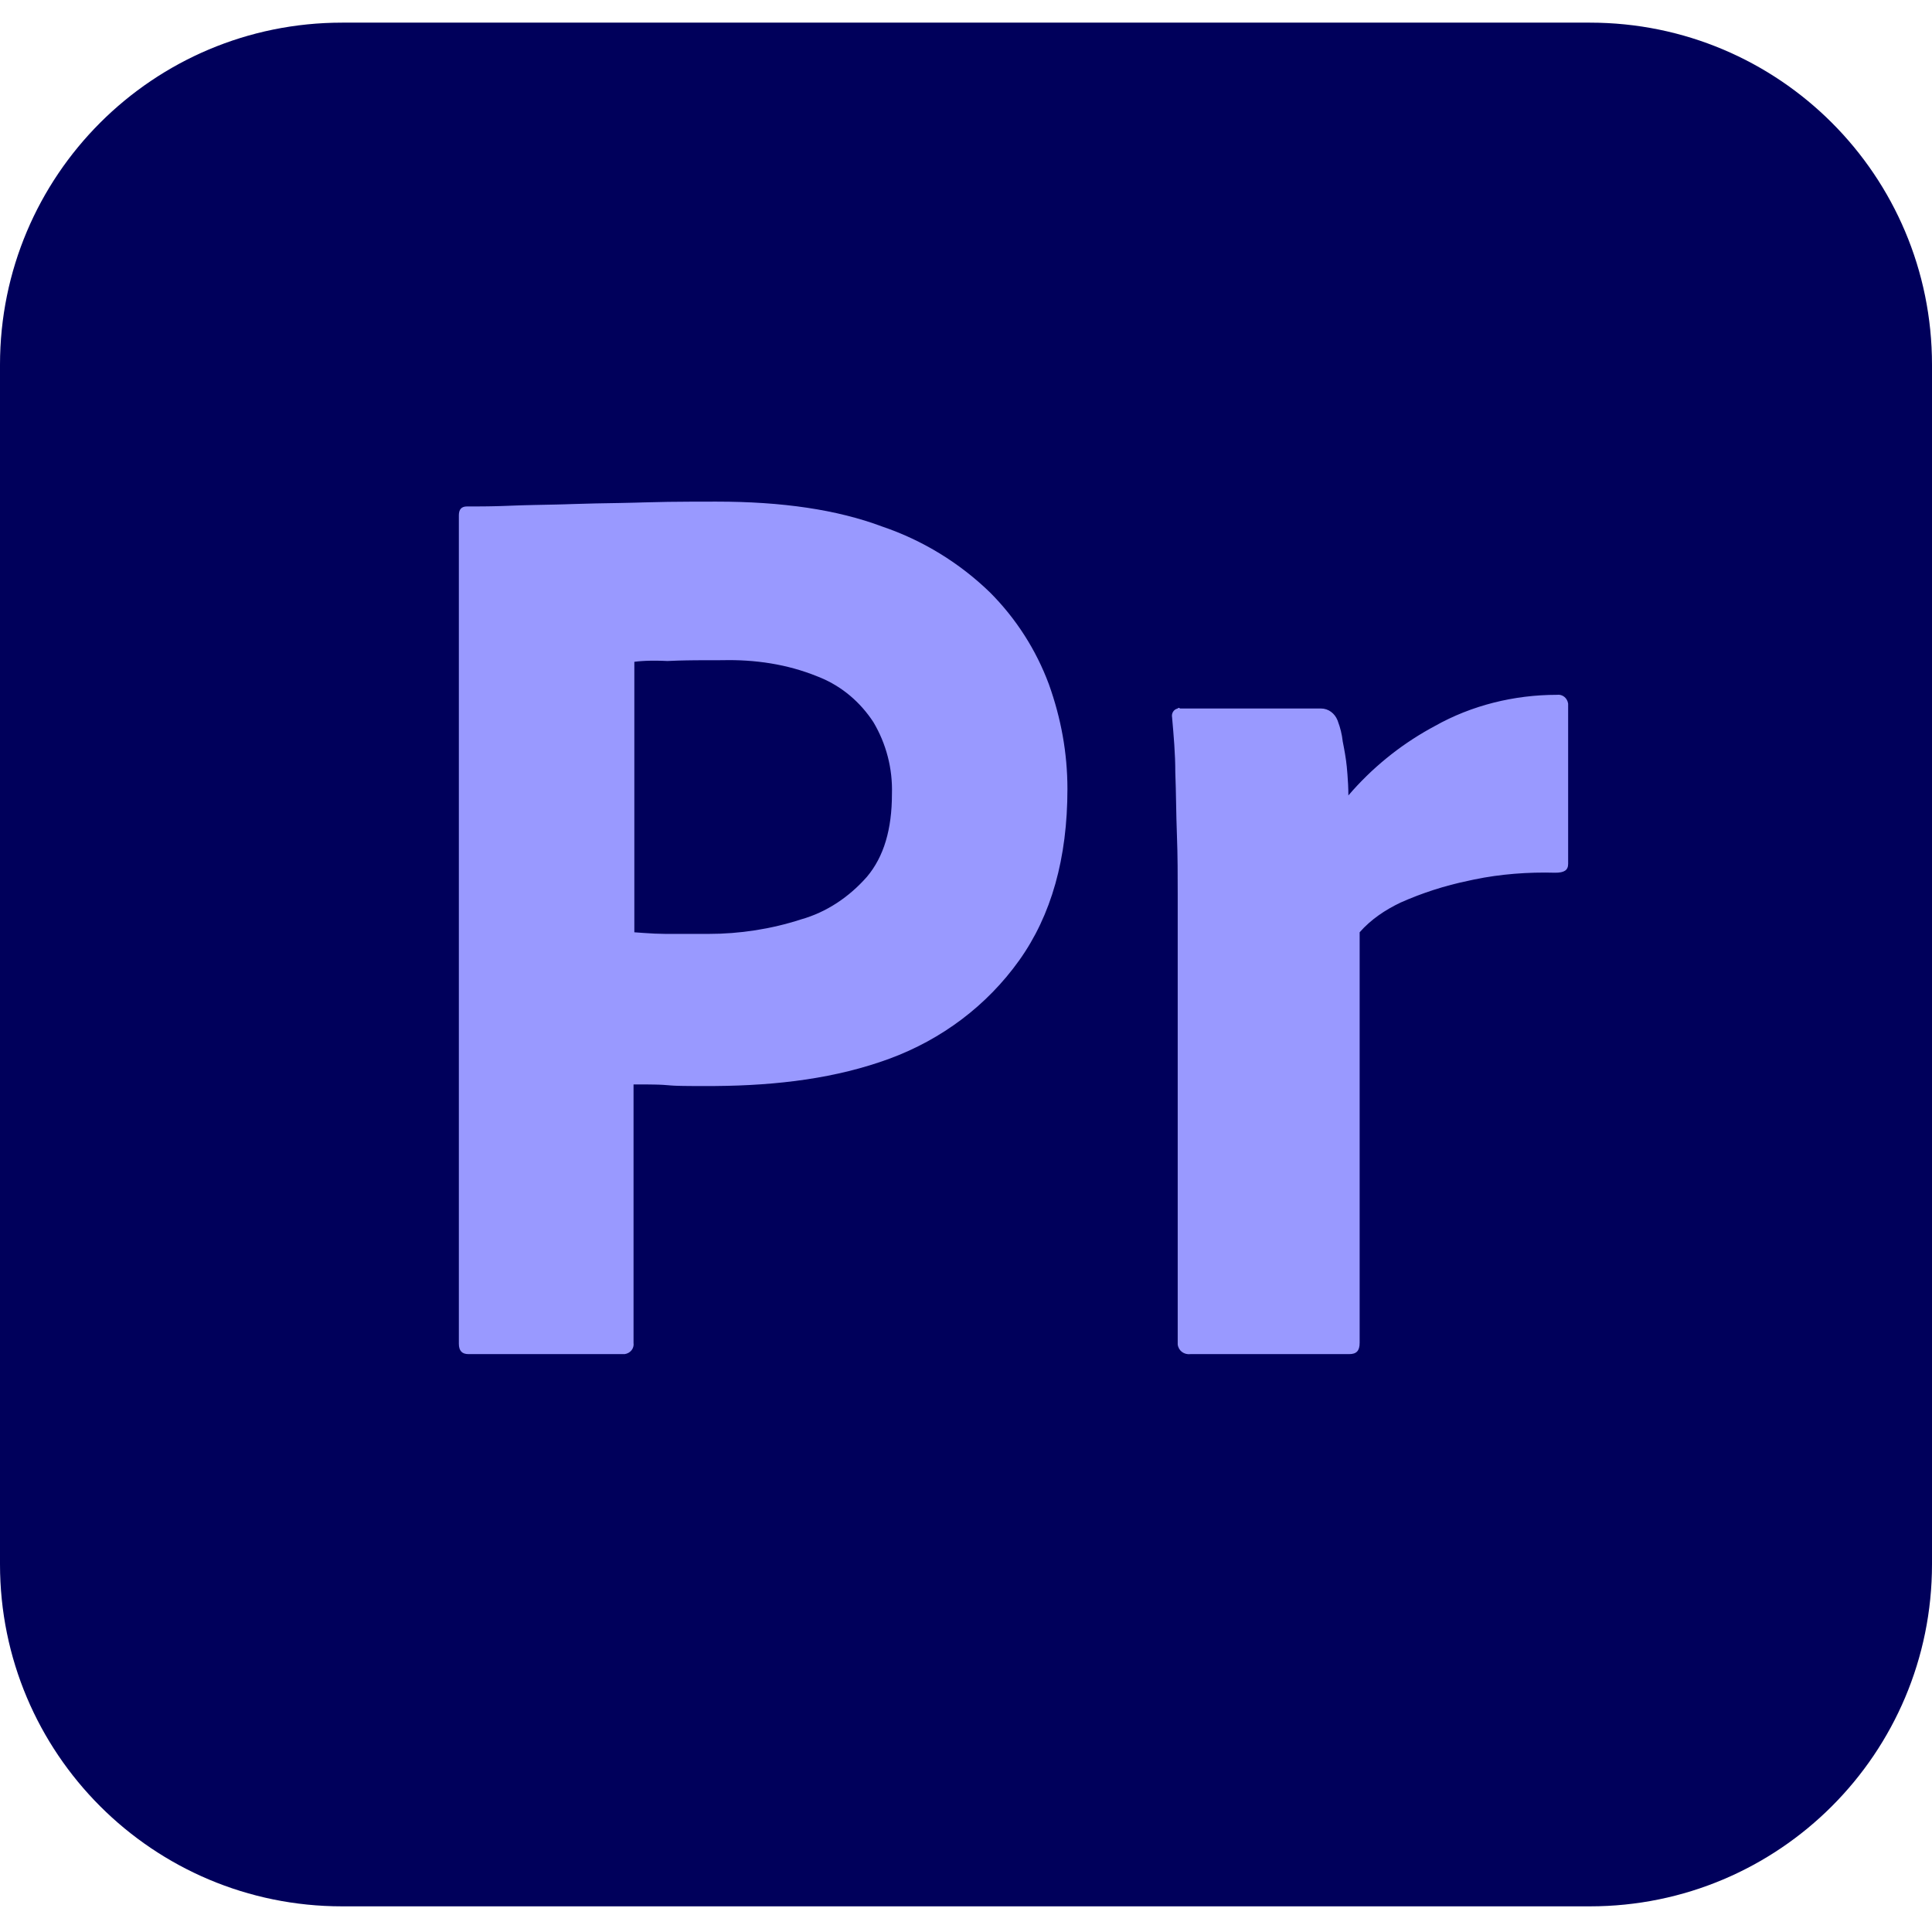
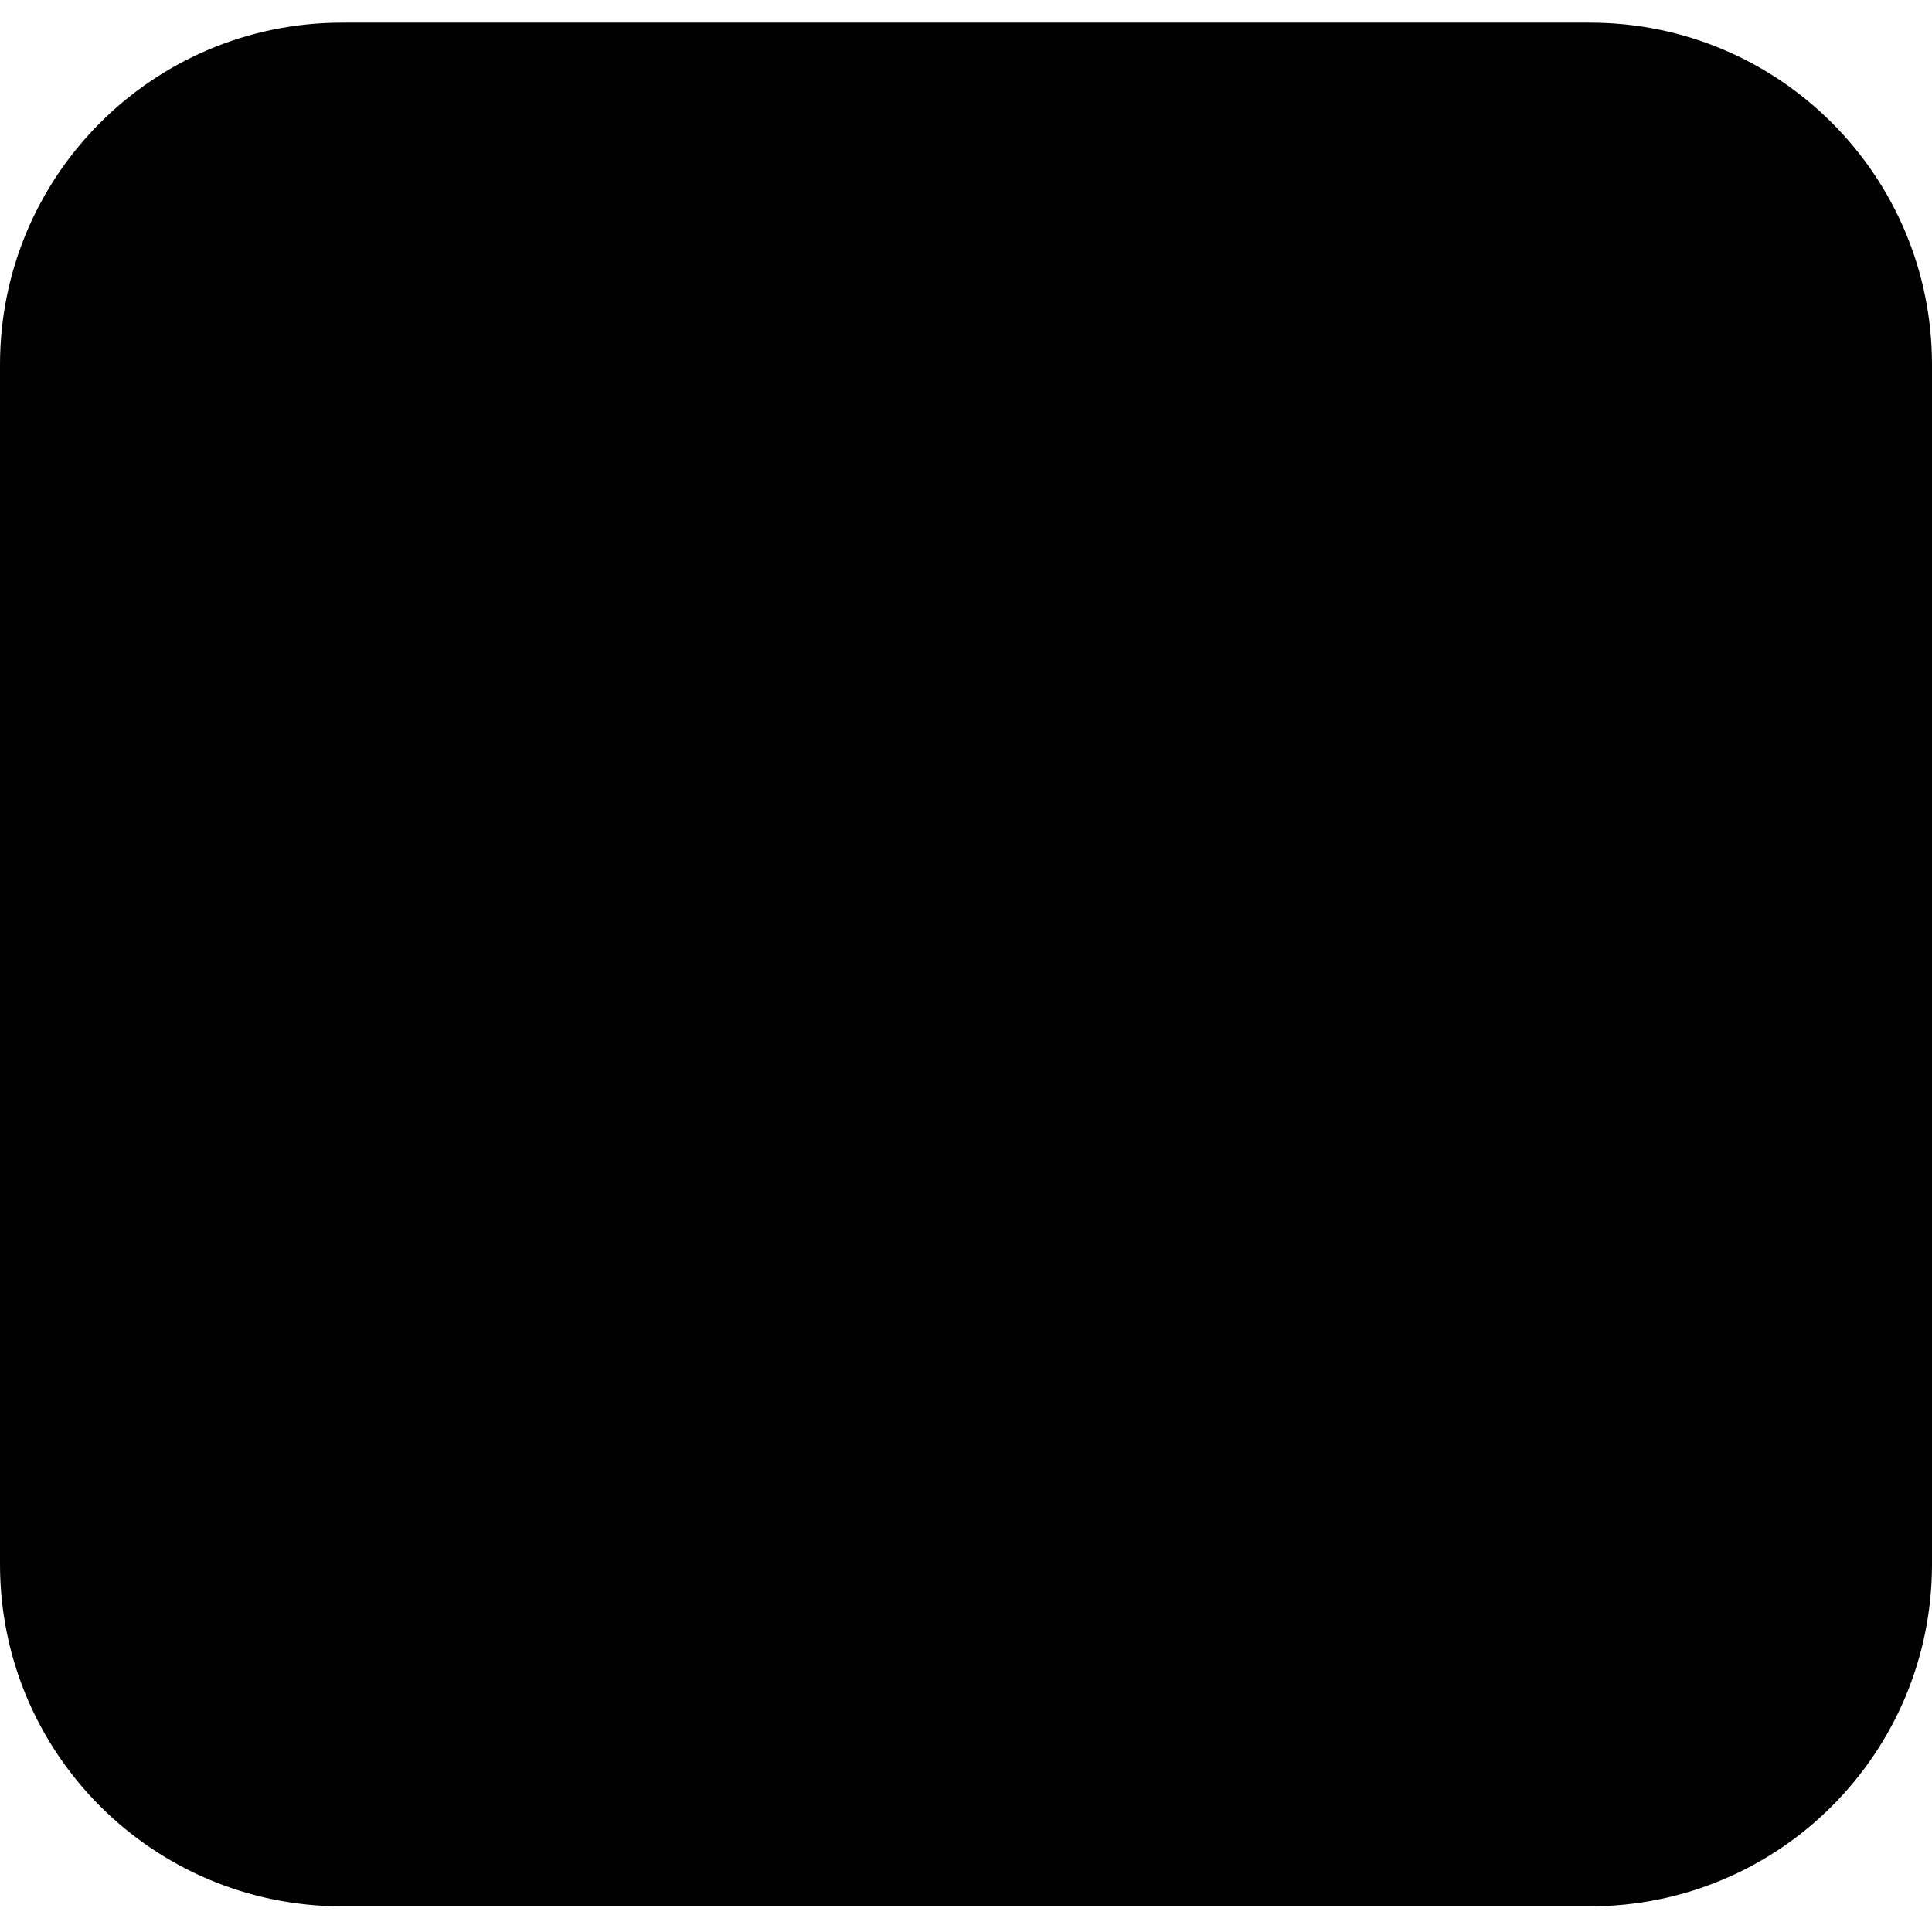
<svg xmlns="http://www.w3.org/2000/svg" viewBox="0 0 256 250" preserveAspectRatio="xMidYMid" height="1em" width="1em">
-   <path d="M45.333 0h165.334C235.733 0 256 20.267 256 45.333v158.934c0 25.066-20.267 45.333-45.333 45.333H45.333C20.267 249.6 0 229.333 0 204.267V45.333C0 20.267 20.267 0 45.333 0Z" fill="#00005B" />
-   <path d="M60.8 175.04V65.28c0-.747.32-1.173 1.067-1.173l1.548-.003 1.198-.01.845-.016.9-.023.967-.034.515-.021c.96-.04 1.935-.065 2.93-.086l3.055-.064c.347-.008.698-.017 1.051-.028l1.07-.035c.96-.036 1.944-.06 2.952-.08l3.093-.055 2.141-.047 1.095-.032c2.204-.07 4.361-.094 6.502-.102l3.204-.004c8.747 0 16 1.066 21.974 3.306A38.09 38.09 0 0 1 131.2 75.52a33.963 33.963 0 0 1 7.787 12.16c1.6 4.48 2.453 9.067 2.453 13.867 0 9.173-2.133 16.746-6.4 22.72-4.267 5.973-10.24 10.453-17.173 13.013-7.012 2.578-14.721 3.56-23.128 3.623H91.69l-1.187-.012-.761-.018-.448-.019-.402-.024-.359-.03a15.594 15.594 0 0 0-.692-.052l-.52-.023-.57-.015-.951-.013-1.853-.004v34.24c.106.747-.427 1.387-1.174 1.494H62.08c-.853 0-1.28-.427-1.28-1.387Zm23.253-90.347v35.84l1.254.09a43.17 43.17 0 0 0 2.906.124h5.654c4.16 0 8.32-.64 12.266-1.92 3.414-.96 6.4-2.987 8.747-5.654 2.24-2.666 3.307-6.293 3.307-10.986a17.557 17.557 0 0 0-2.454-9.494c-1.737-2.657-4.161-4.727-7.082-5.928l-.384-.152c-3.947-1.6-8.214-2.24-12.587-2.133l-2.466.003-1.159.007-1.107.015-1.051.024c-.512.014-1.003.033-1.47.058a36.471 36.471 0 0 0-.688-.028l-.639-.014a31.576 31.576 0 0 0-.3-.002l-.566.003-.514.014-.238.01-.437.025-.384.03-.173.016-.303.035-.132.017Zm72.32 6.187h18.667c1.007 0 1.825.666 2.182 1.549l.058.158c.32.853.533 1.706.64 2.666.213 1.067.427 2.24.533 3.307l.09 1.032c.07.881.124 1.818.124 2.808a39.68 39.68 0 0 1 10.82-8.849l.593-.324c4.907-2.774 10.56-4.16 16.213-4.16.747-.107 1.387.426 1.494 1.173v21.227c0 .853-.534 1.173-1.707 1.173-3.584-.1-7.26.173-10.77.903l-.75.164c-3.093.64-6.08 1.6-8.96 2.88-2.027.96-3.947 2.24-5.44 3.946v54.4c0 1.067-.427 1.494-1.387 1.494H157.76c-.853.106-1.6-.427-1.707-1.28v-59.52c0-2.56 0-5.227-.106-8l-.064-2.08-.086-4.16c-.017-.694-.037-1.387-.064-2.08 0-2.454-.213-4.8-.426-7.254-.107-.533.213-1.066.746-1.173 0-.091.157-.104.269-.04l.051.04Z" fill="#99F" />
+   <path d="M45.333 0h165.334C235.733 0 256 20.267 256 45.333v158.934c0 25.066-20.267 45.333-45.333 45.333H45.333C20.267 249.6 0 229.333 0 204.267V45.333C0 20.267 20.267 0 45.333 0Z" fill="currentColor" />
+   <path d="M60.8 175.04V65.28c0-.747.32-1.173 1.067-1.173l1.548-.003 1.198-.01.845-.016.9-.023.967-.034.515-.021c.96-.04 1.935-.065 2.93-.086l3.055-.064c.347-.008.698-.017 1.051-.028l1.07-.035c.96-.036 1.944-.06 2.952-.08l3.093-.055 2.141-.047 1.095-.032c2.204-.07 4.361-.094 6.502-.102l3.204-.004c8.747 0 16 1.066 21.974 3.306A38.09 38.09 0 0 1 131.2 75.52a33.963 33.963 0 0 1 7.787 12.16c1.6 4.48 2.453 9.067 2.453 13.867 0 9.173-2.133 16.746-6.4 22.72-4.267 5.973-10.24 10.453-17.173 13.013-7.012 2.578-14.721 3.56-23.128 3.623H91.69l-1.187-.012-.761-.018-.448-.019-.402-.024-.359-.03a15.594 15.594 0 0 0-.692-.052l-.52-.023-.57-.015-.951-.013-1.853-.004v34.24c.106.747-.427 1.387-1.174 1.494H62.08c-.853 0-1.28-.427-1.28-1.387Zm23.253-90.347v35.84l1.254.09a43.17 43.17 0 0 0 2.906.124h5.654c4.16 0 8.32-.64 12.266-1.92 3.414-.96 6.4-2.987 8.747-5.654 2.24-2.666 3.307-6.293 3.307-10.986a17.557 17.557 0 0 0-2.454-9.494c-1.737-2.657-4.161-4.727-7.082-5.928l-.384-.152c-3.947-1.6-8.214-2.24-12.587-2.133l-2.466.003-1.159.007-1.107.015-1.051.024c-.512.014-1.003.033-1.47.058a36.471 36.471 0 0 0-.688-.028l-.639-.014a31.576 31.576 0 0 0-.3-.002l-.566.003-.514.014-.238.01-.437.025-.384.03-.173.016-.303.035-.132.017Zm72.32 6.187h18.667c1.007 0 1.825.666 2.182 1.549l.058.158c.32.853.533 1.706.64 2.666.213 1.067.427 2.24.533 3.307l.09 1.032c.07.881.124 1.818.124 2.808a39.68 39.68 0 0 1 10.82-8.849l.593-.324c4.907-2.774 10.56-4.16 16.213-4.16.747-.107 1.387.426 1.494 1.173v21.227c0 .853-.534 1.173-1.707 1.173-3.584-.1-7.26.173-10.77.903l-.75.164c-3.093.64-6.08 1.6-8.96 2.88-2.027.96-3.947 2.24-5.44 3.946v54.4c0 1.067-.427 1.494-1.387 1.494H157.76c-.853.106-1.6-.427-1.707-1.28v-59.52c0-2.56 0-5.227-.106-8l-.064-2.08-.086-4.16c-.017-.694-.037-1.387-.064-2.08 0-2.454-.213-4.8-.426-7.254-.107-.533.213-1.066.746-1.173 0-.091.157-.104.269-.04l.051.04Z" />
</svg>
